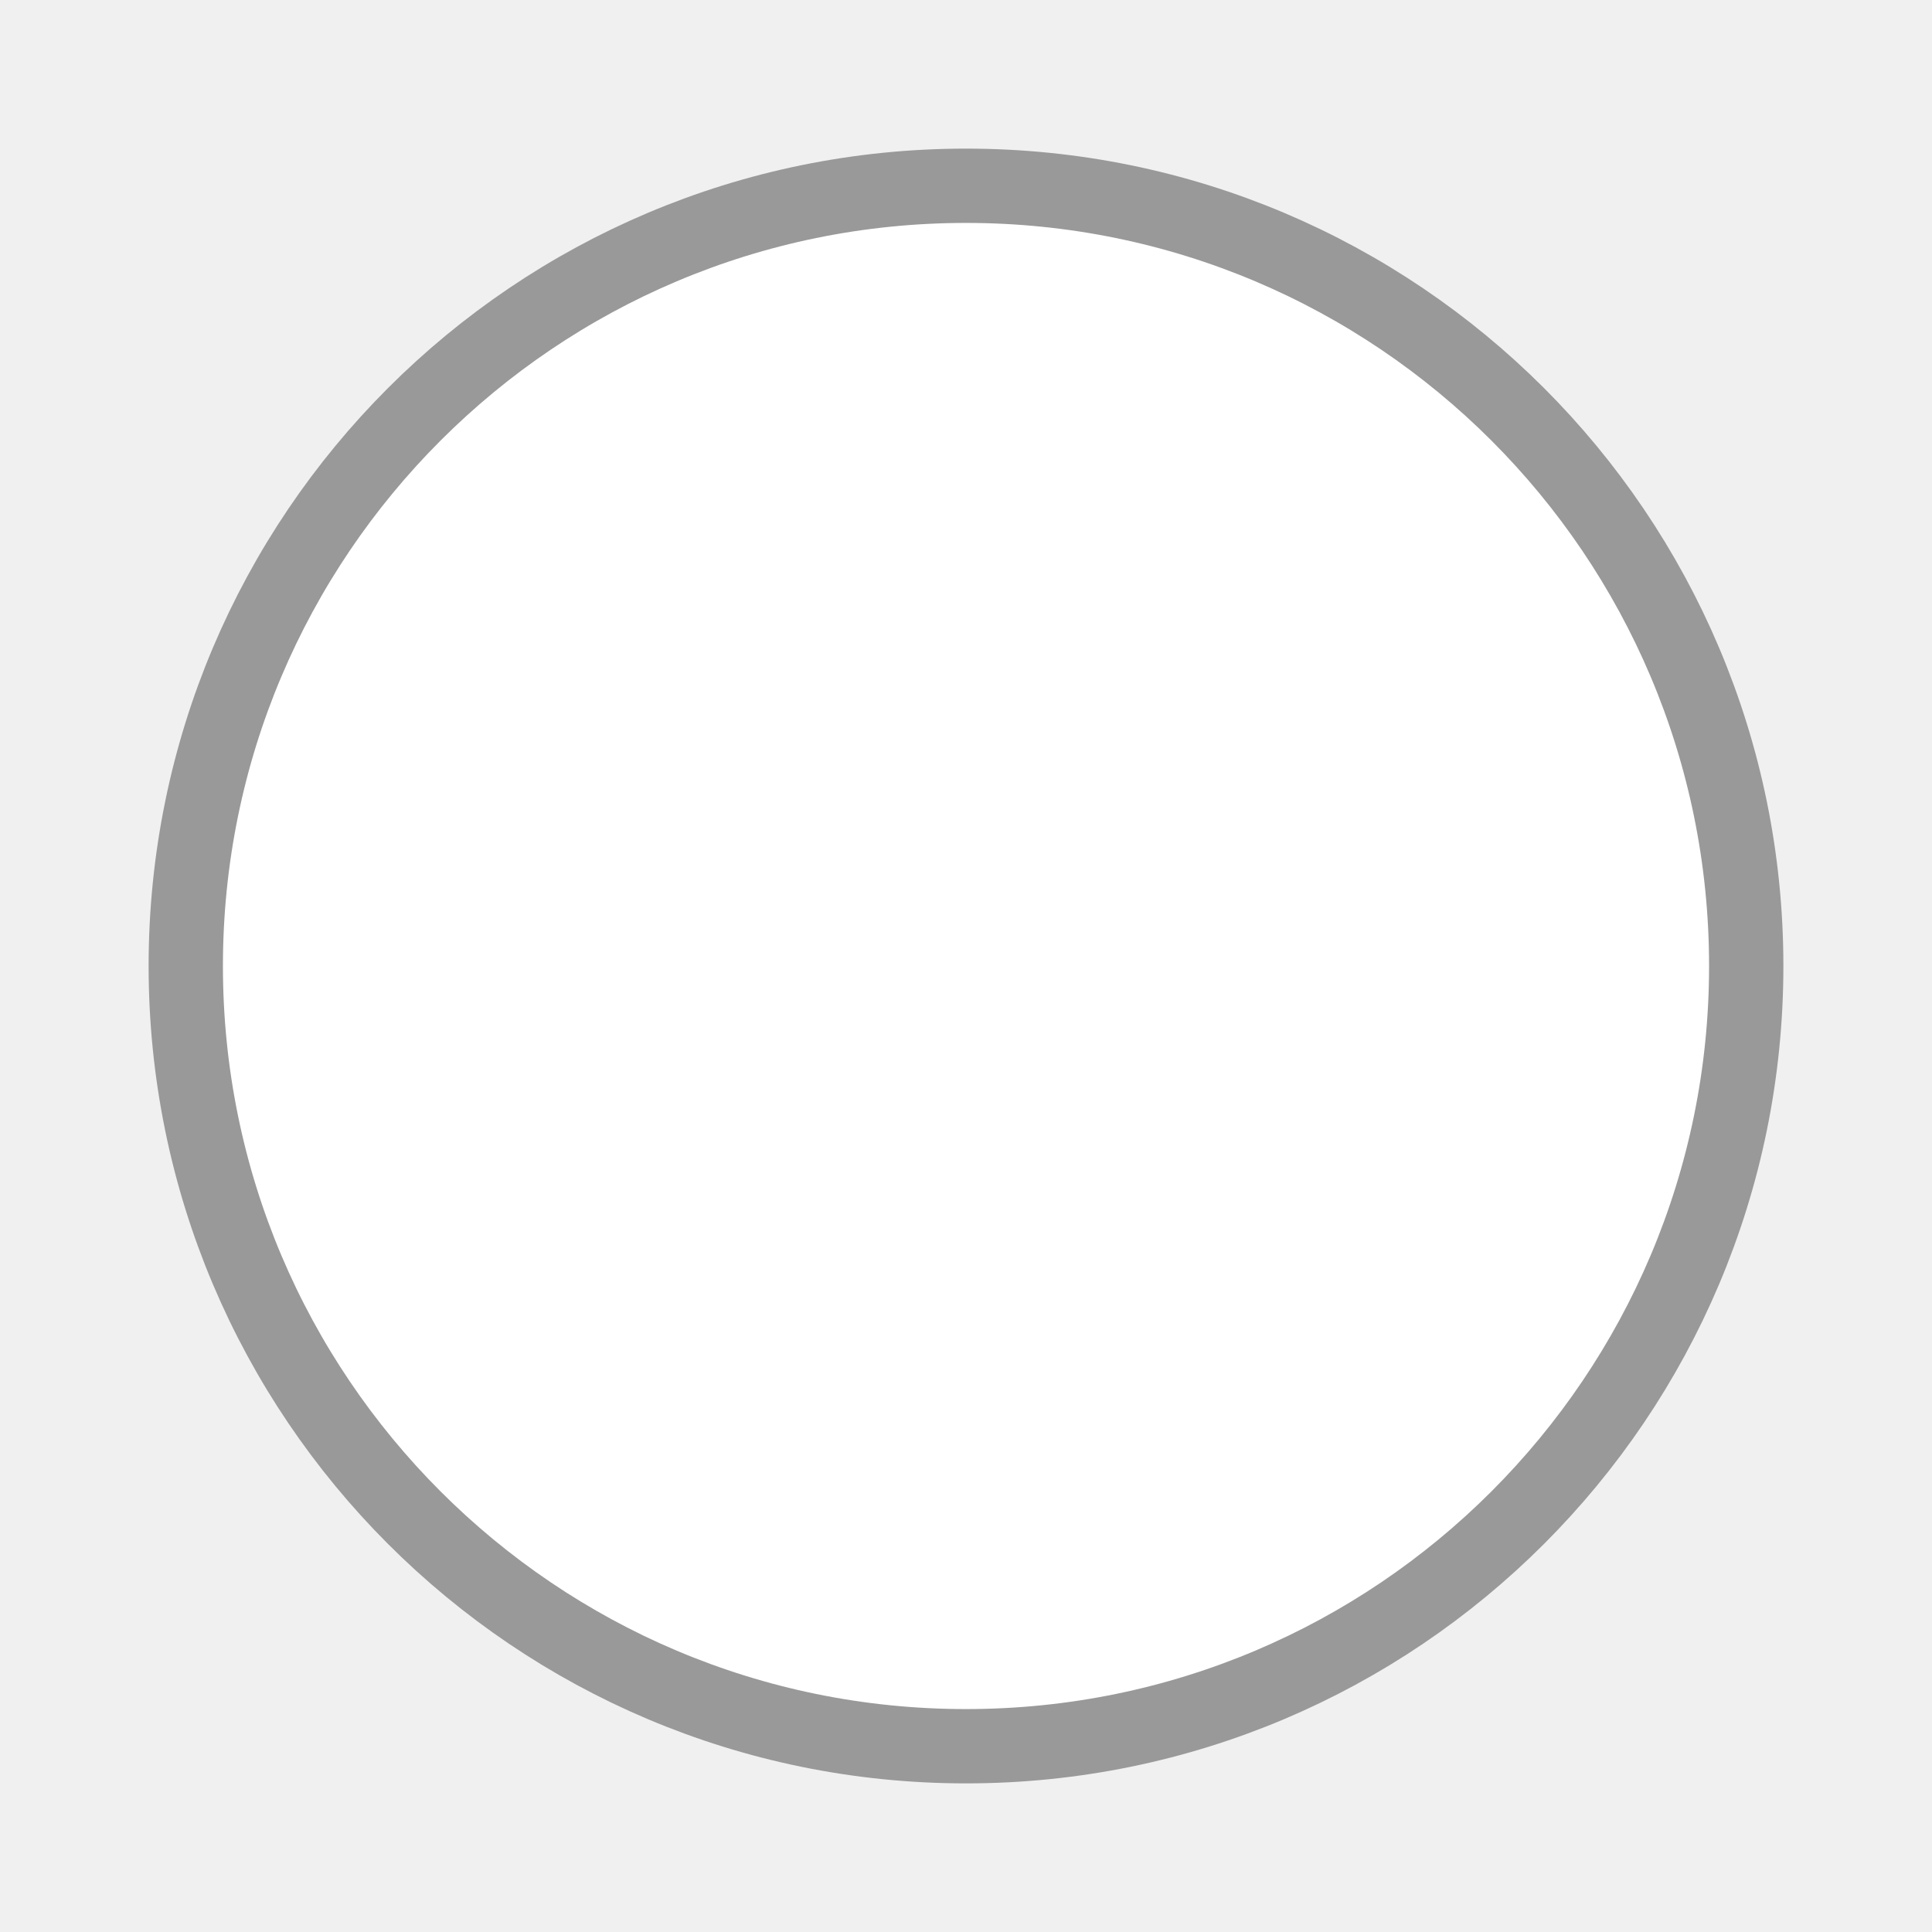
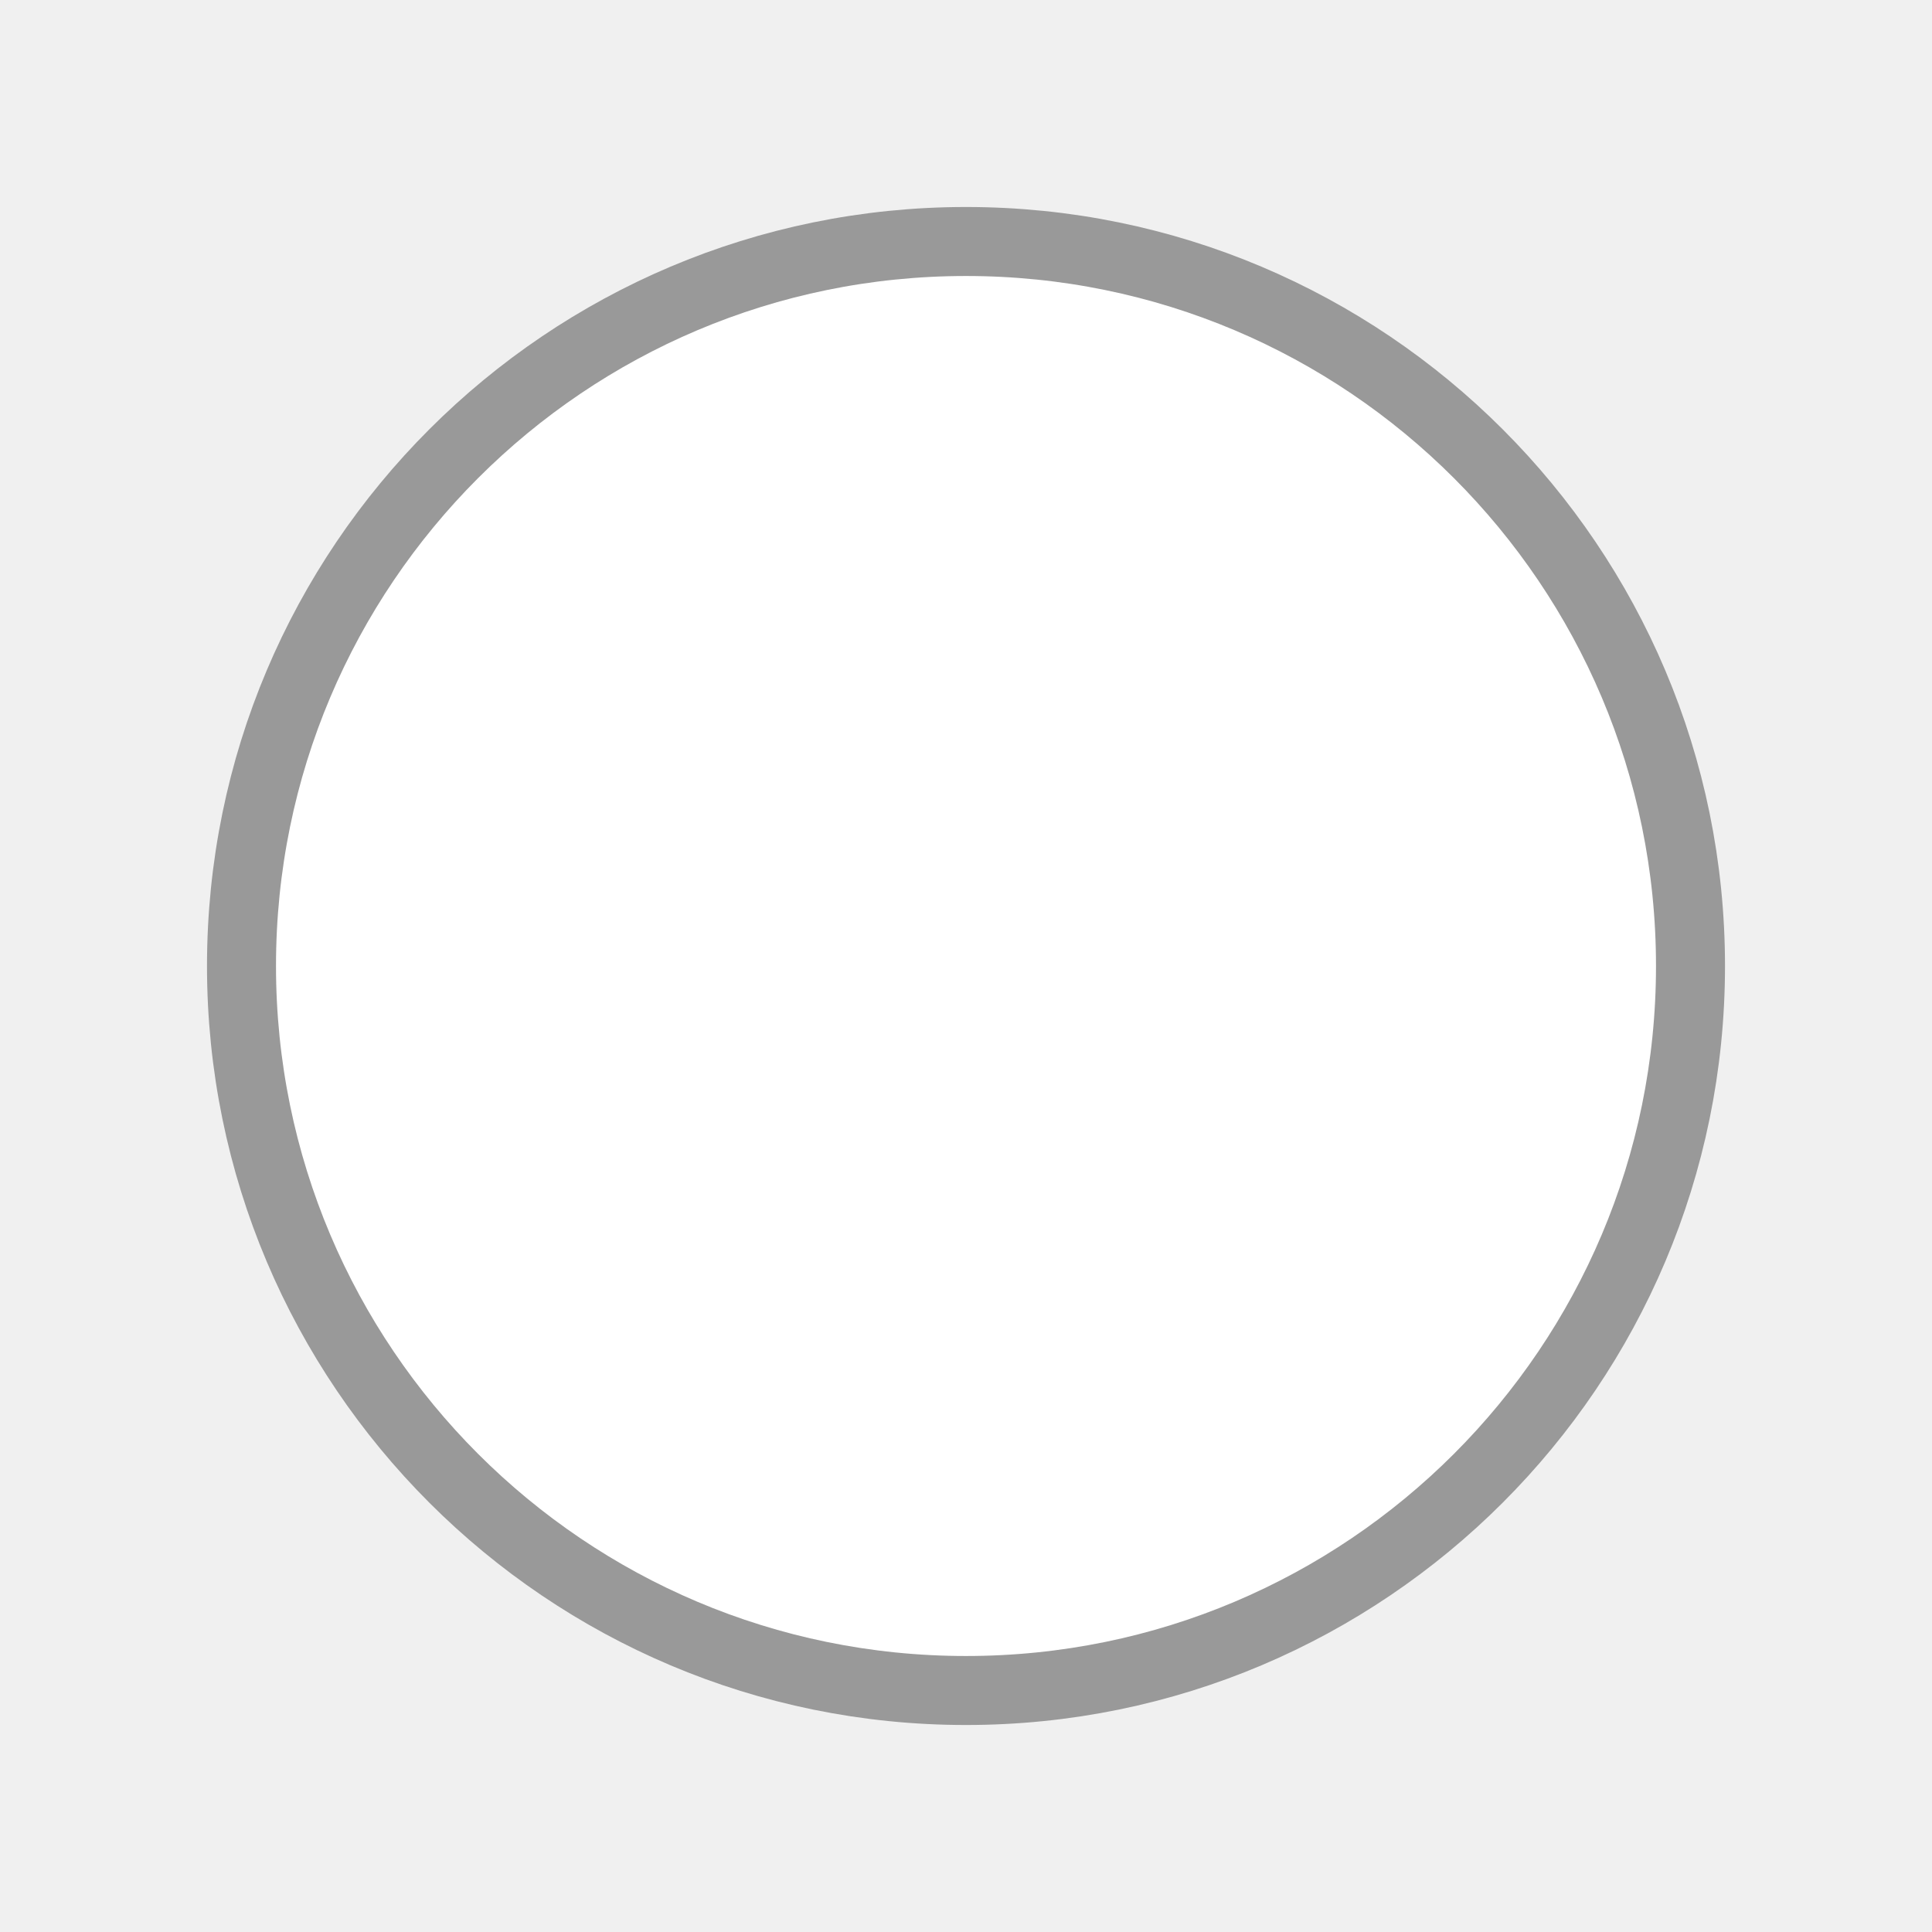
- <svg xmlns="http://www.w3.org/2000/svg" version="1.1" id="Layer_1" x="0px" y="0px" width="26px" height="26px" viewBox="0 0 26 26" enable-background="new 0 0 26 26" xml:space="preserve">
+ <svg xmlns="http://www.w3.org/2000/svg" version="1.1" id="Layer_1" x="0px" y="0px" width="28px" height="28px" viewBox="0 0 28 28" enable-background="new 0 0 28 28" xml:space="preserve">
  <g>
-     <circle fill="#FFFFFF" cx="13" cy="13" r="10.5" stroke="#999999" />
+     <circle fill="#FFFFFF" cx="14" cy="14" r="10.5" stroke="#999999" />
  </g>
</svg>
